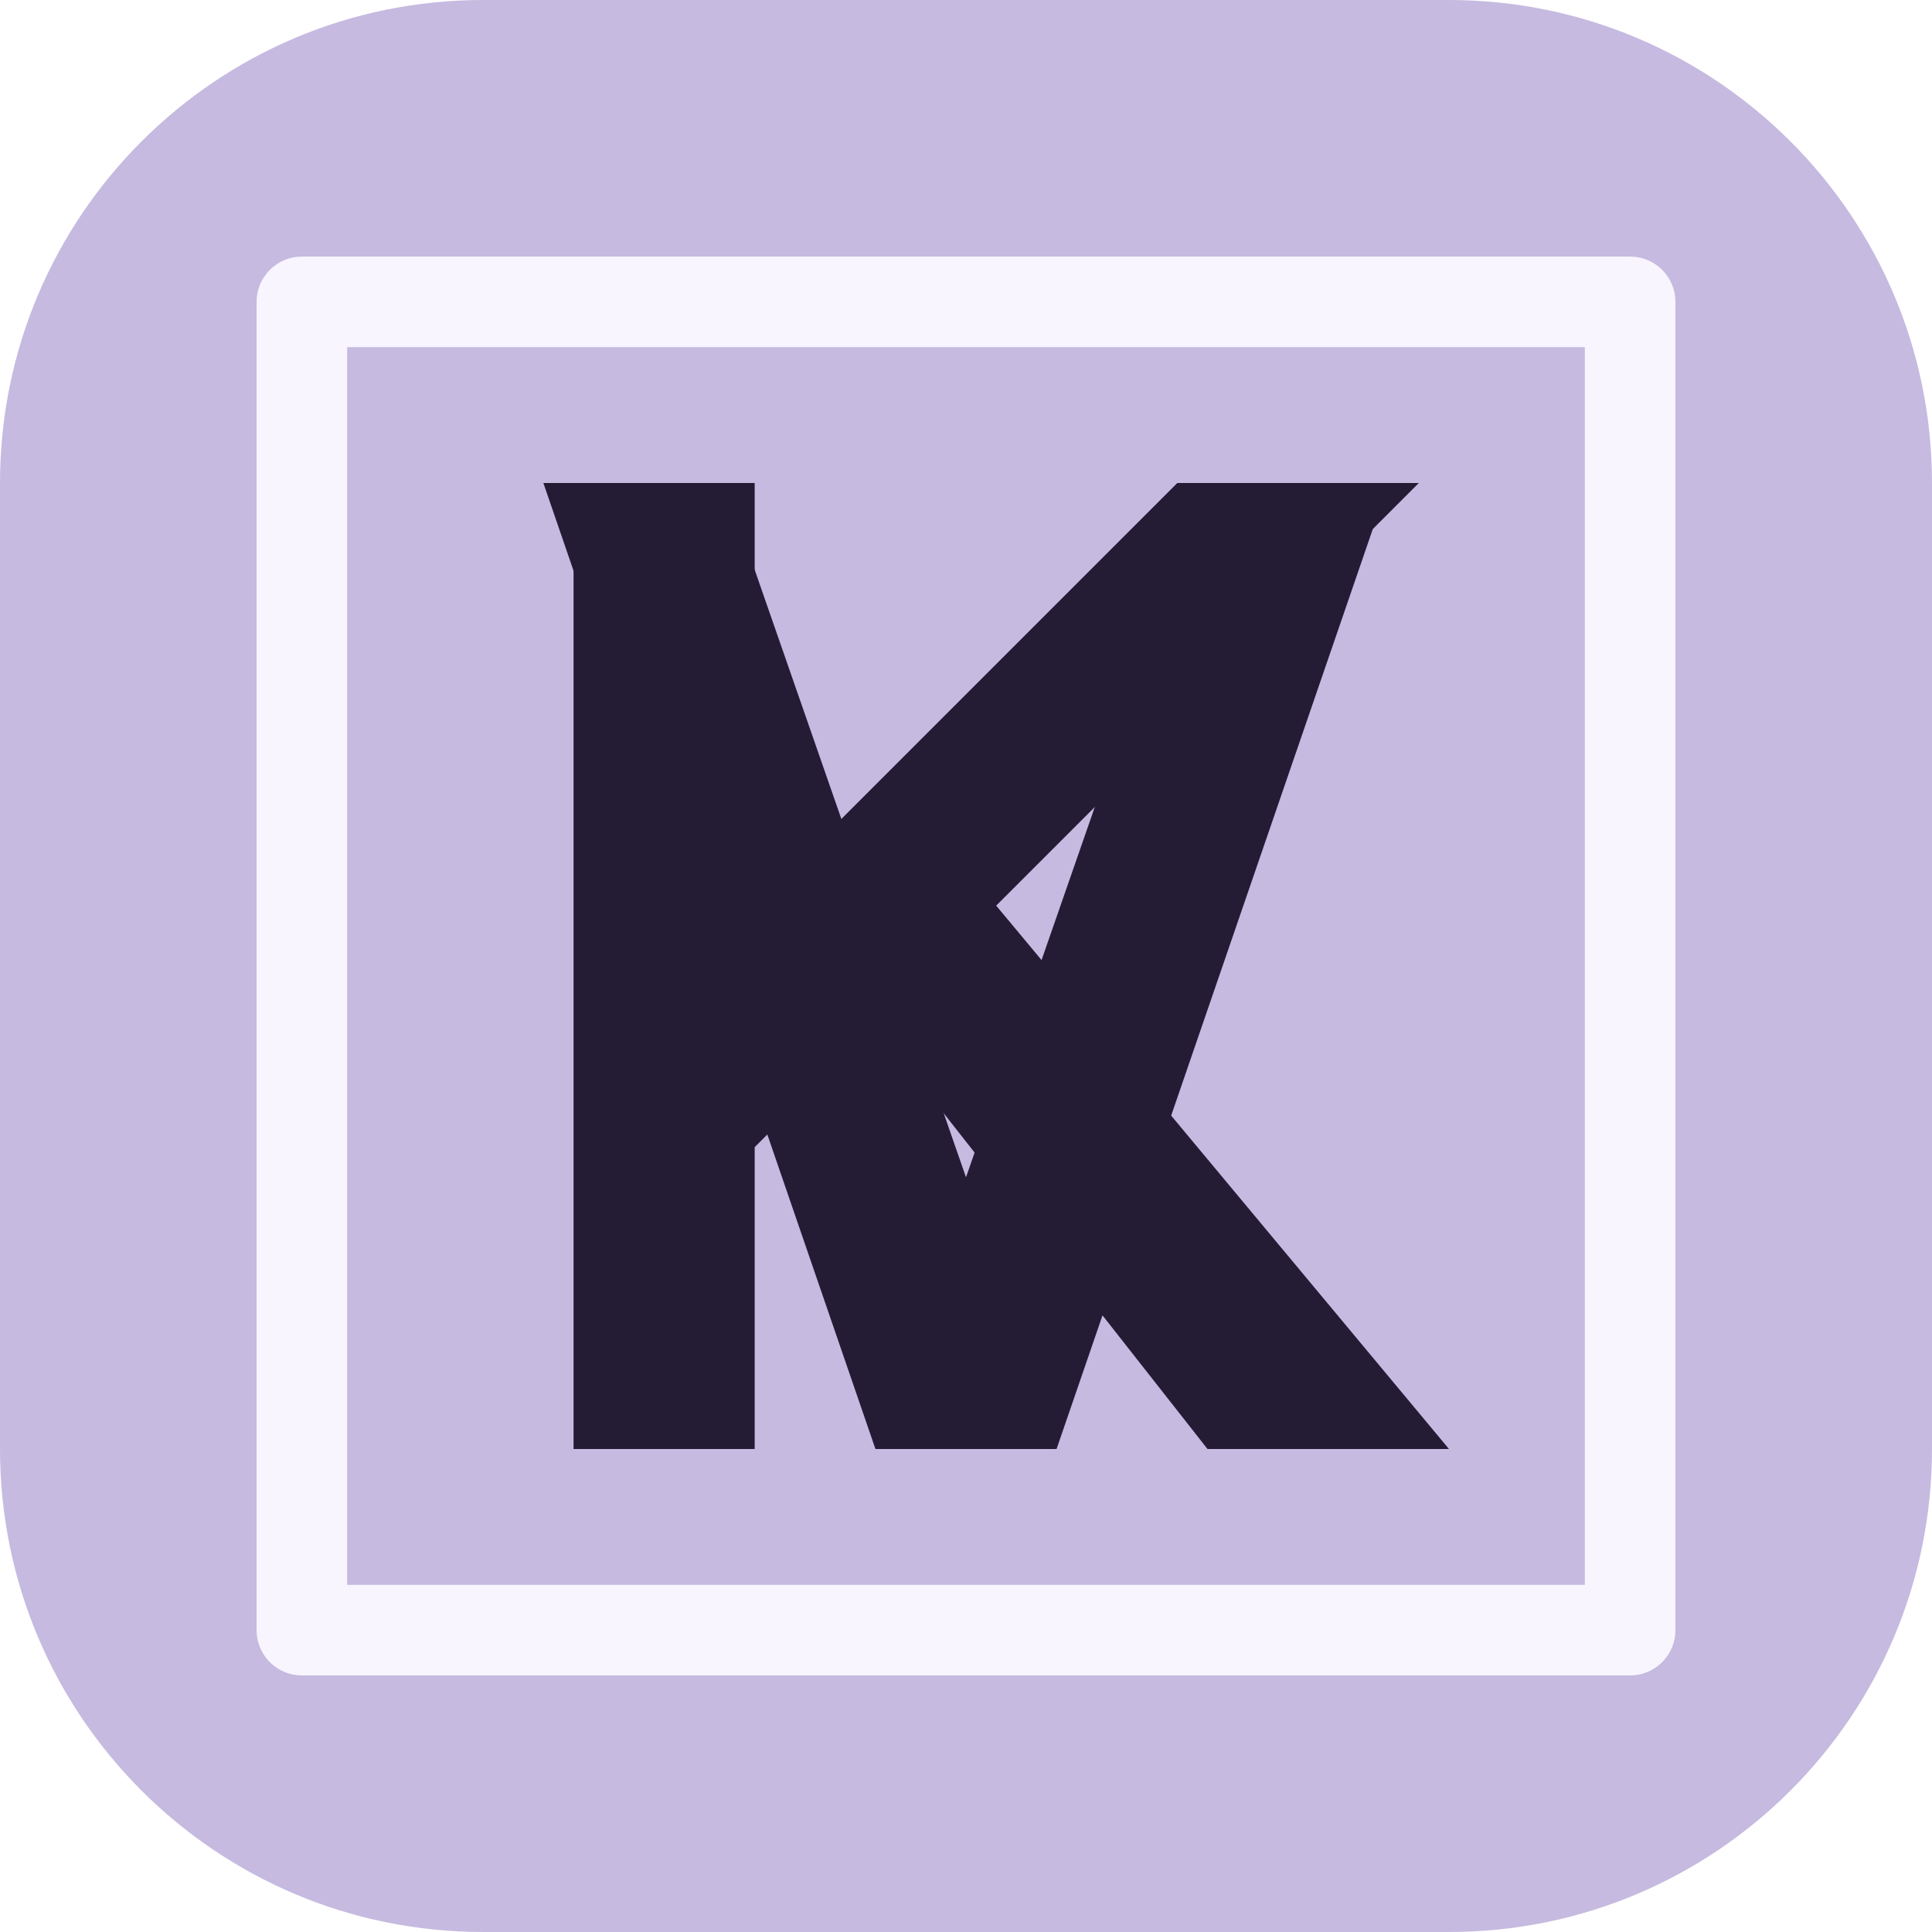
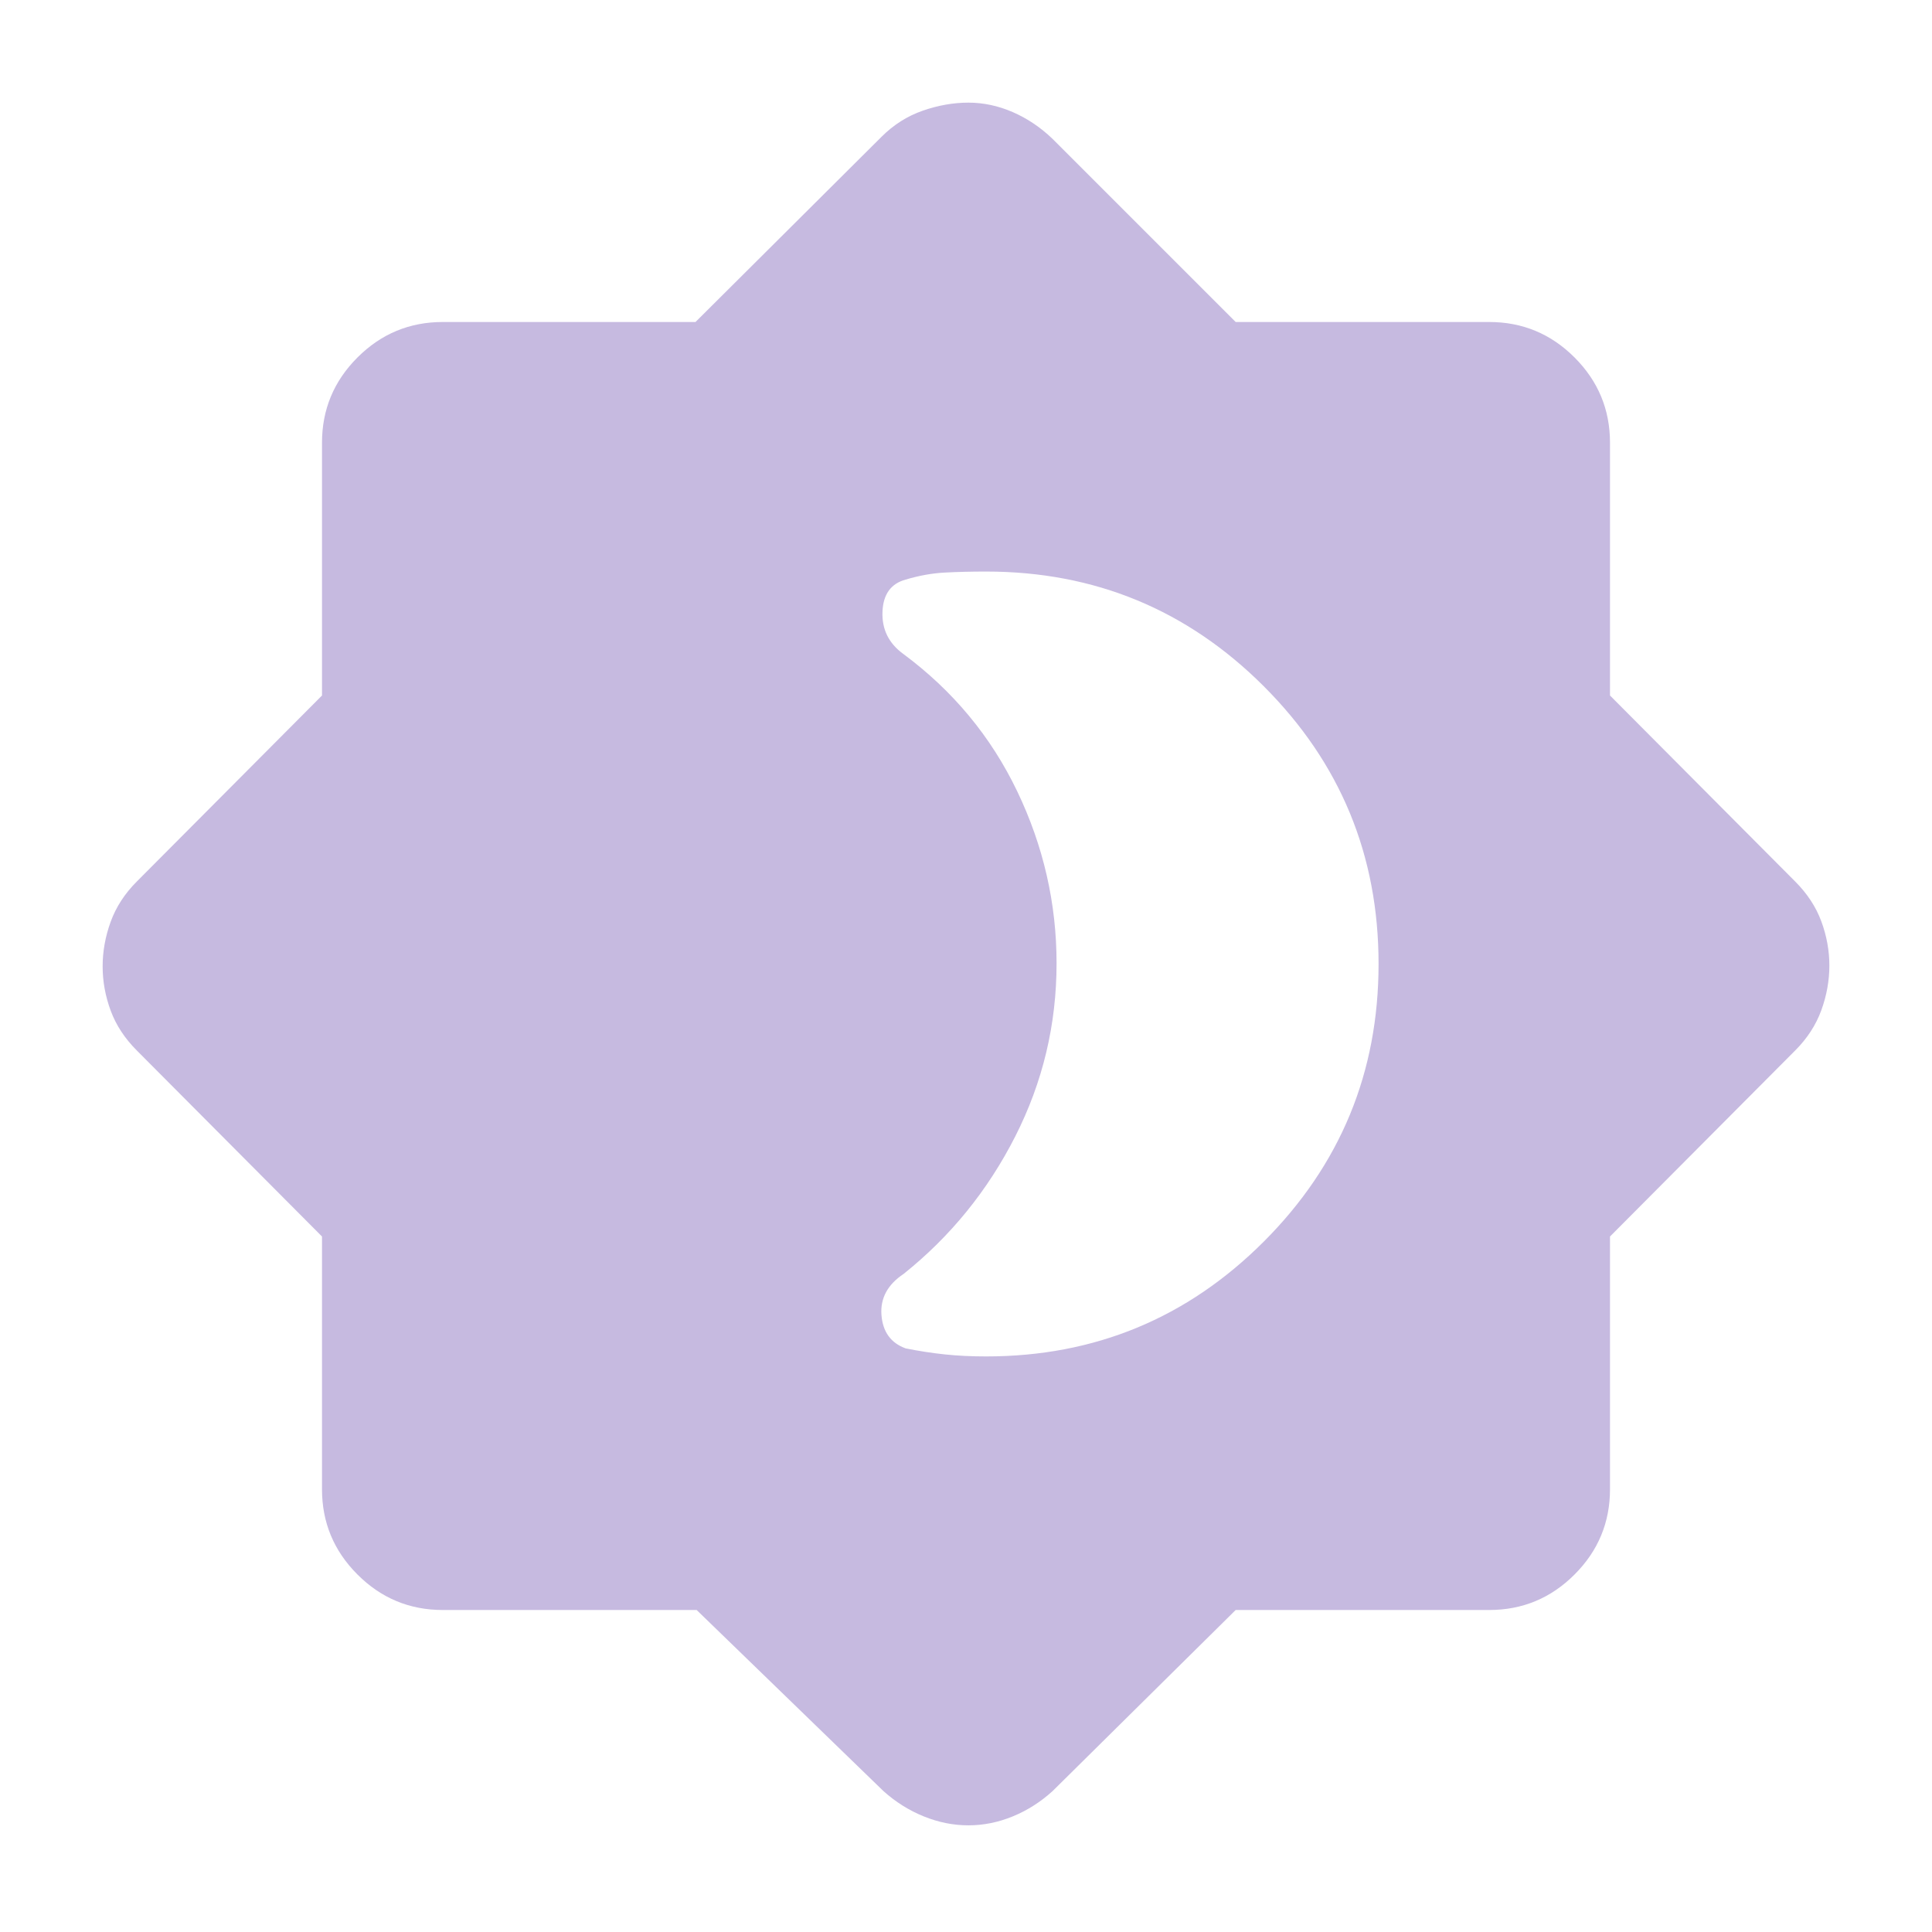
- <svg xmlns="http://www.w3.org/2000/svg" width="64" height="64" viewBox="0 0 64 64" fill="none">
-   <rect width="64" height="64" rx="16" fill="#c6bae0" />
-   <path d="M18 16H24L32 39L40 16H46L35 48H29L18 16Z" fill="#241B35" />
-   <path d="M19 48V16H25V30L39 16H47L33 30L48 48H40L29 34L25 38V48H19Z" fill="#241B35" />
-   <path d="M10 10H54V54H10V10Z" stroke="#F8F5FF" stroke-width="3" stroke-linejoin="round" />
+ <svg xmlns="http://www.w3.org/2000/svg" height="48px" viewBox="0 -960 960 960" width="48px" fill="#c6bae0">
+   <path d="M490-286q80.92 0 137.96-57.05 57.04-57.06 57.04-138Q685-562 627.96-619 570.92-676 490-676q-11 0-20.5.5T450-672q-11 3-11.5 16t10.25 20.87q37.15 27.52 56.7 68.33Q525-526 525-481.35q0 45.6-20.5 85.97Q484-355 449-327q-12 8-11 20.5t12 16.5q10 2 19.5 3t20.5 1ZM346.16-160H220q-24.75 0-42.37-17.63Q160-195.25 160-220v-125.59L68-438q-9-9-13-19.81-4-10.82-4-22Q51-491 55-502q4-11 13-20l92-92.41V-740q0-24.75 17.63-42.38Q195.25-800 220-800h125.59L438-892q9-9 20.5-13t22.7-4q11.19 0 22.02 4.7 10.82 4.69 19.78 13.3l91 91h126q24.75 0 42.38 17.62Q800-764.75 800-740v125.59L892-522q9 9 13 19.81 4 10.82 4 22 0 11.19-4 22.19-4 11-13 20l-92 92.41V-220q0 24.75-17.62 42.37Q764.75-160 740-160H614l-91 90q-8.96 8.13-19.78 12.57Q492.39-53 481.2-53q-11.2 0-22.16-4.43Q448.07-61.87 439-70l-92.84-90Z" />
</svg>
